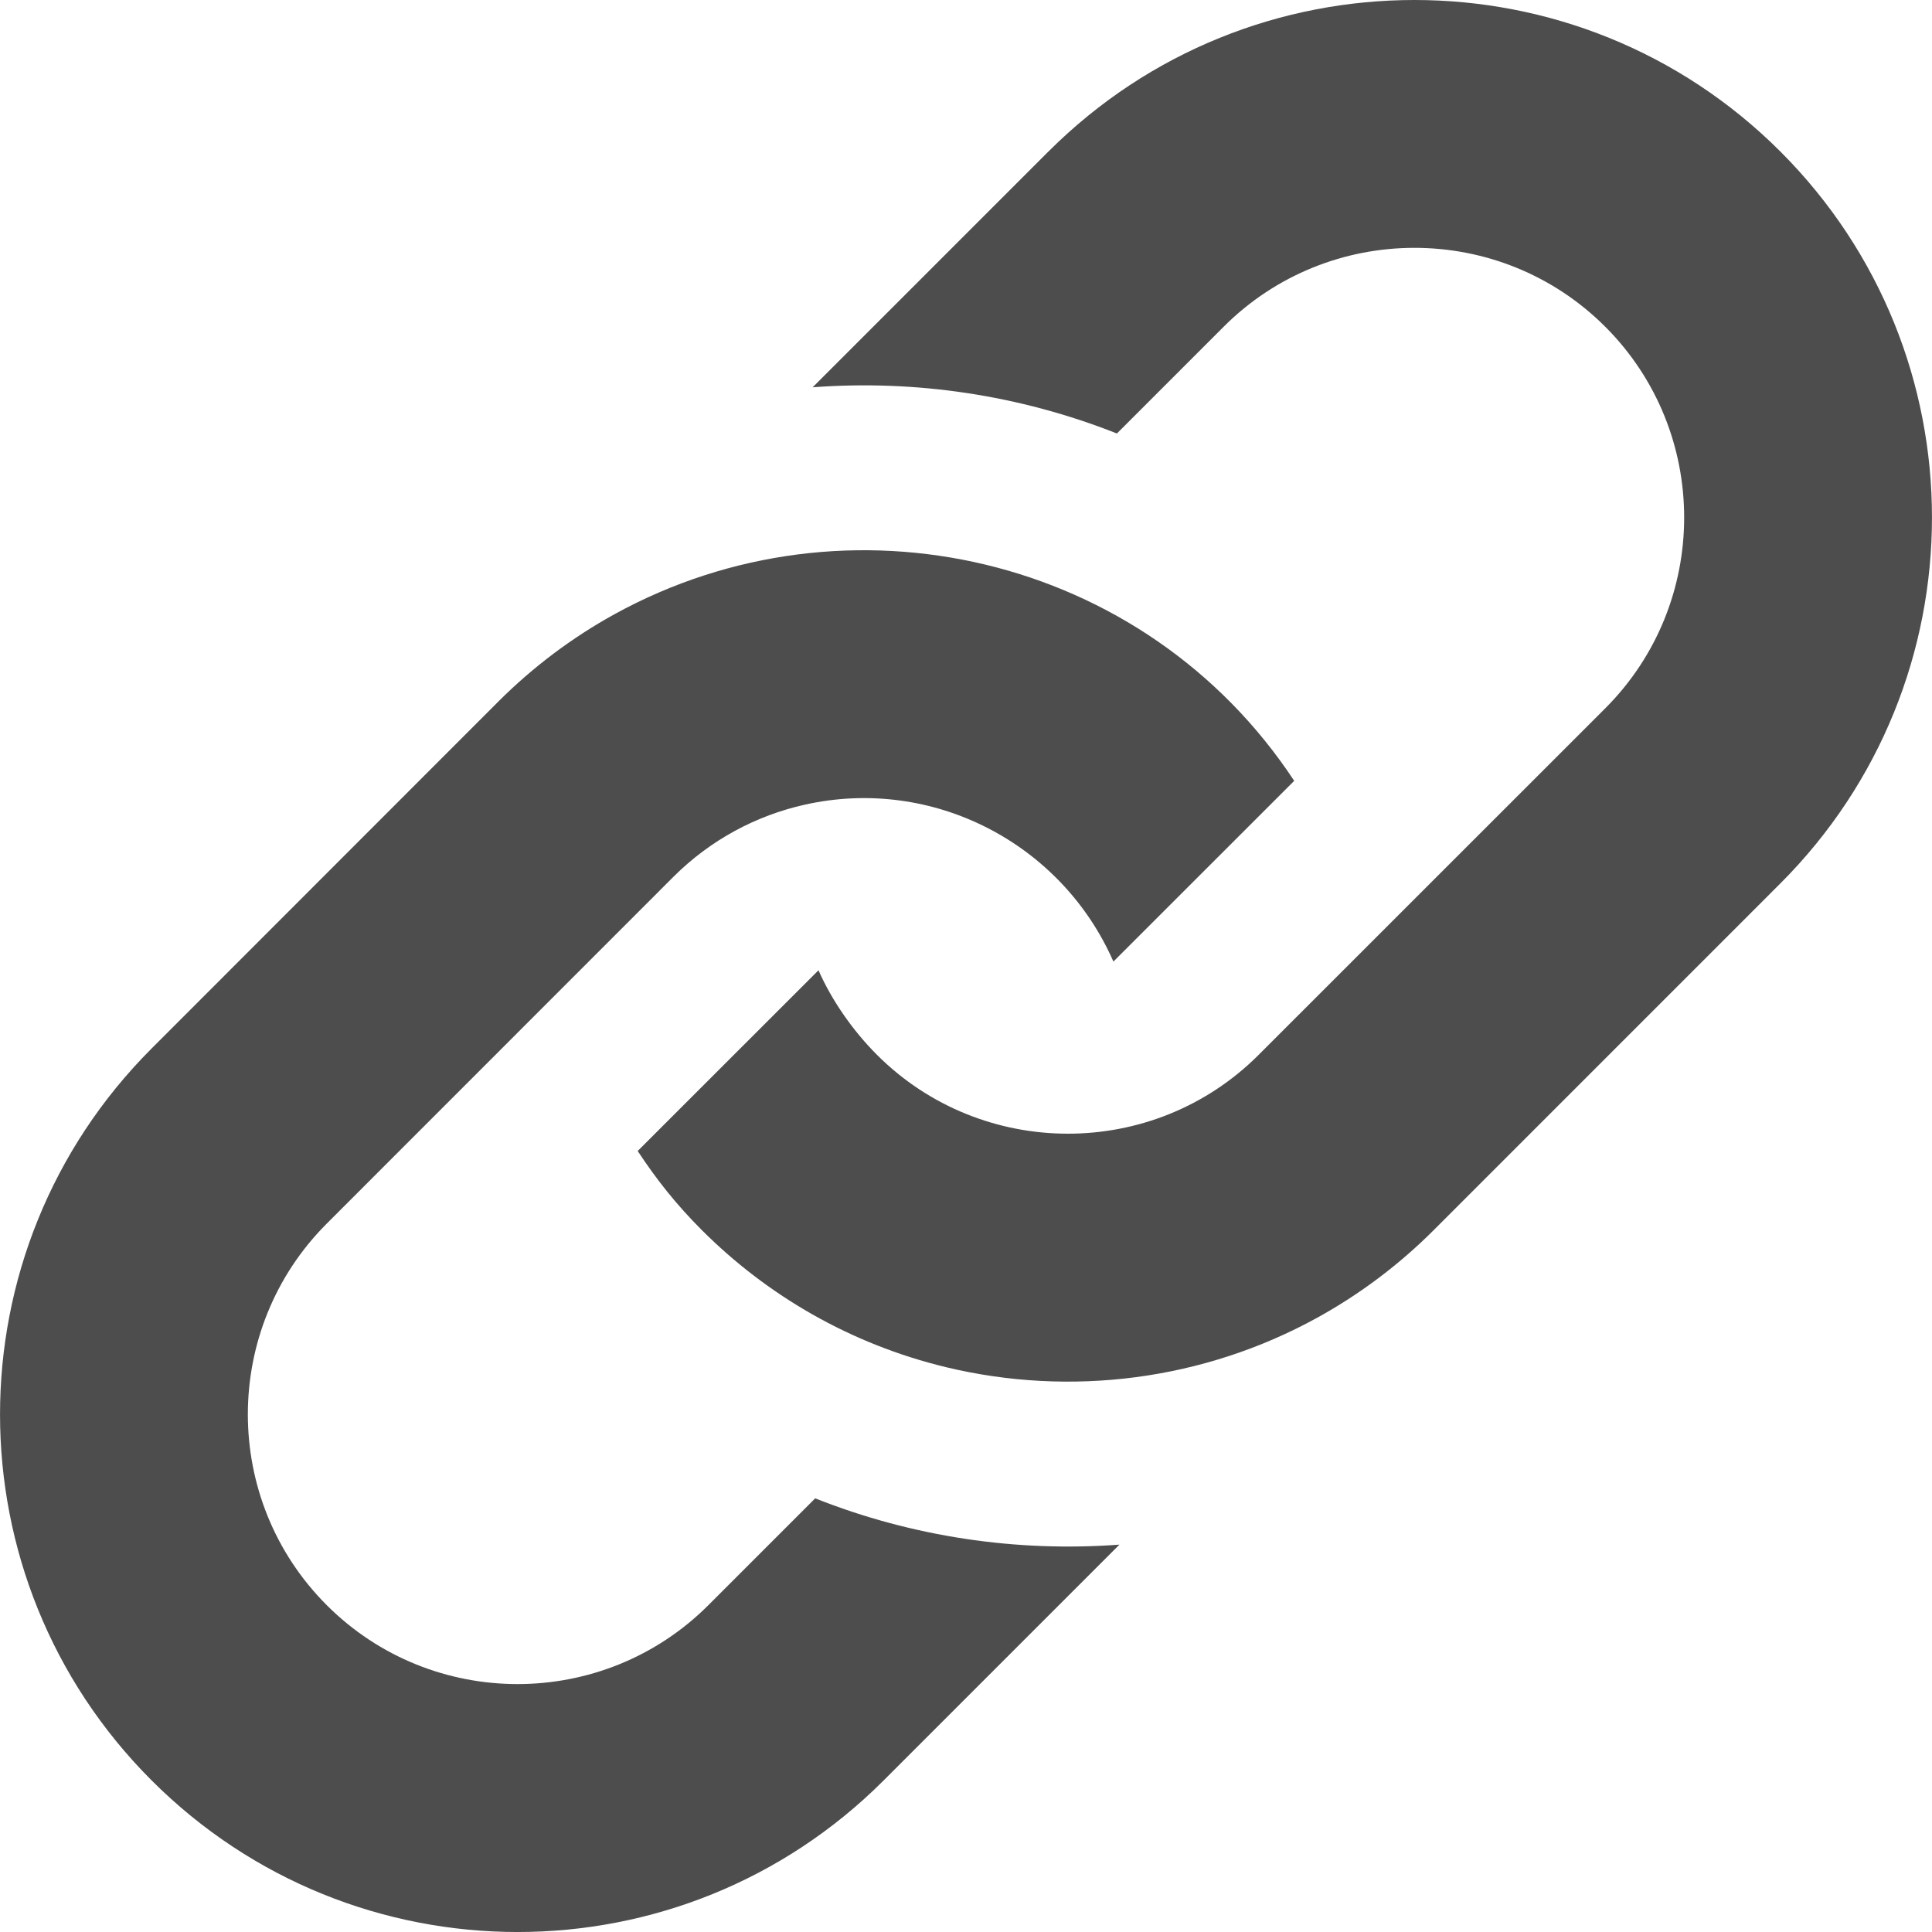
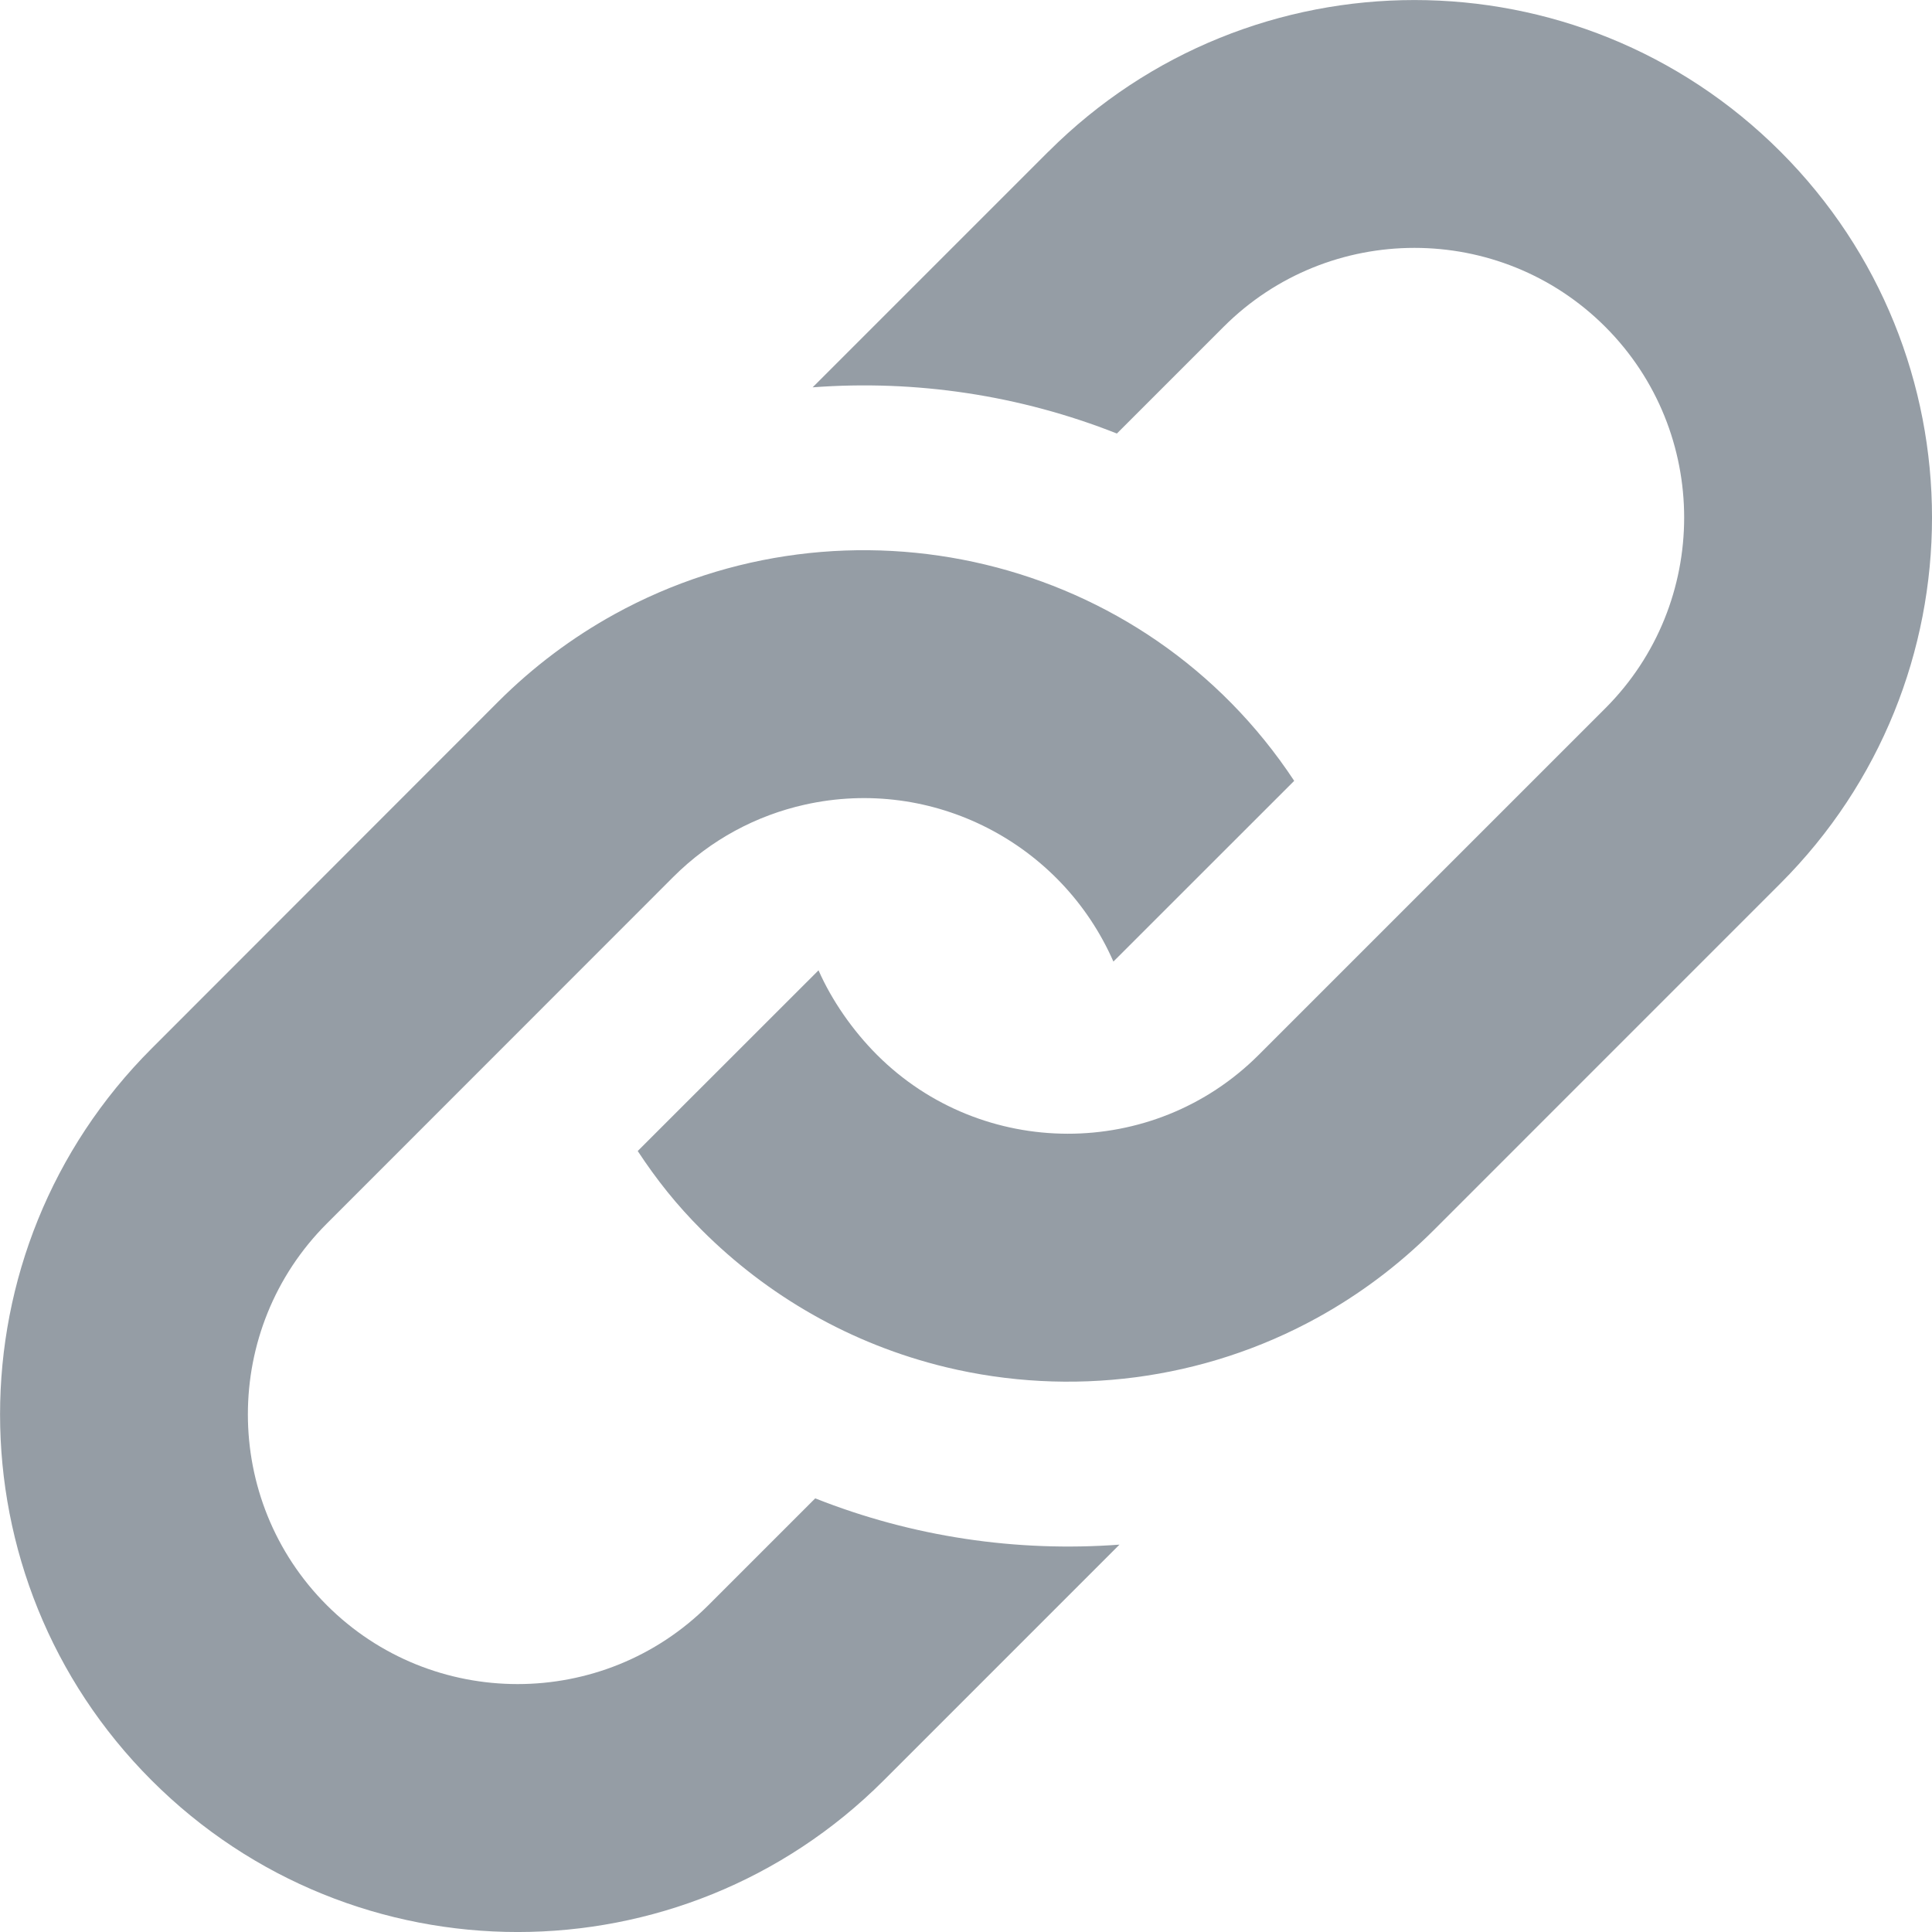
<svg xmlns="http://www.w3.org/2000/svg" width="48" height="48" viewBox="0 0 48 48" version="1.1" id="svg4">
  <defs id="defs8" />
-   <g id="g23" transform="translate(30.84919,19.23898)">
-     <rect style="fill:none;stroke-width:2.162" id="rect7" width="48" height="48" x="-30.849" y="-19.239" />
-     <path d="m -18.474,-1.803 c 0.878,-0.878 1.852,-1.602 2.888,-2.174 C -9.811,-7.158 -2.407,-5.466 1.305,0.161 L -3.187,4.651 C -4.475,1.713 -7.673,0.041 -10.855,0.753 -12.053,1.021 -13.191,1.619 -14.122,2.549 l -8.609,8.612 c -2.614,2.614 -2.614,6.866 0,9.48 2.614,2.614 6.866,2.614 9.481,0 l 2.654,-2.654 c 2.414,0.958 5.002,1.34 7.559,1.15 l -5.858,5.858 c -5.022,5.022 -13.165,5.022 -18.187,0 -5.022,-5.022 -5.022,-13.164 0,-18.185 z m 13.673,-13.672 -5.858,5.858 c 2.554,-0.192 5.144,0.192 7.559,1.148 l 2.652,-2.652 c 2.614,-2.614 6.866,-2.614 9.481,0 2.614,2.614 2.614,6.866 0,9.48 L 0.421,6.969 c -2.622,2.622 -6.88,2.6 -9.481,0 -0.606,-0.606 -1.128,-1.36 -1.454,-2.102 l -4.492,4.49 c 0.472,0.716 0.962,1.334 1.592,1.964 1.624,1.624 3.692,2.834 6.072,3.408 3.084,0.742 6.388,0.332 9.227,-1.234 1.036,-0.572 2.01,-1.296 2.888,-2.174 L 13.382,2.711 c 5.024,-5.022 5.024,-13.164 0.002,-18.185 -5.022,-5.02 -13.163,-5.02 -18.185,0 z" id="path2" style="fill:#4d4d4d;stroke-width:2" />
+   <g id="g838">
+     <rect style="fill:none;stroke-width:2.162" id="rect7" width="48" height="48" x="1.4904785e-07" y="-3.3959961e-07" />
+     <path d="m 12.375,17.436 c 0.878,-0.878 1.852,-1.602 2.888,-2.174 5.774,-3.182 13.179,-1.49 16.891,4.138 l -4.492,4.49 c -1.288,-2.938 -4.486,-4.61 -7.669,-3.898 -1.198,0.268 -2.336,0.866 -3.266,1.796 L 8.119,30.4 c -2.614,2.614 -2.614,6.866 0,9.48 2.614,2.614 6.866,2.614 9.481,0 l 2.654,-2.654 c 2.414,0.958 5.002,1.34 7.559,1.15 l -5.858,5.858 c -5.022,5.022 -13.165,5.022 -18.187,0 -5.022,-5.022 -5.022,-13.164 0,-18.185 z M 26.048,3.765 20.19,9.623 c 2.554,-0.192 5.144,0.192 7.559,1.148 l 2.652,-2.652 c 2.614,-2.614 6.866,-2.614 9.481,0 2.614,2.614 2.614,6.866 0,9.48 l -8.611,8.61 c -2.622,2.622 -6.88,2.6 -9.481,0 -0.606,-0.606 -1.128,-1.36 -1.454,-2.102 l -4.492,4.49 c 0.472,0.716 0.962,1.334 1.592,1.964 1.624,1.624 3.692,2.834 6.072,3.408 3.084,0.742 6.388,0.332 9.227,-1.234 1.036,-0.572 2.01,-1.296 2.888,-2.174 l 8.609,-8.61 c 5.024,-5.022 5.024,-13.164 0.002,-18.185 -5.022,-5.02 -13.163,-5.02 -18.185,0 z" id="path2" style="fill:#959da5;stroke-width:2;fill-opacity:1" />
  </g>
</svg>
